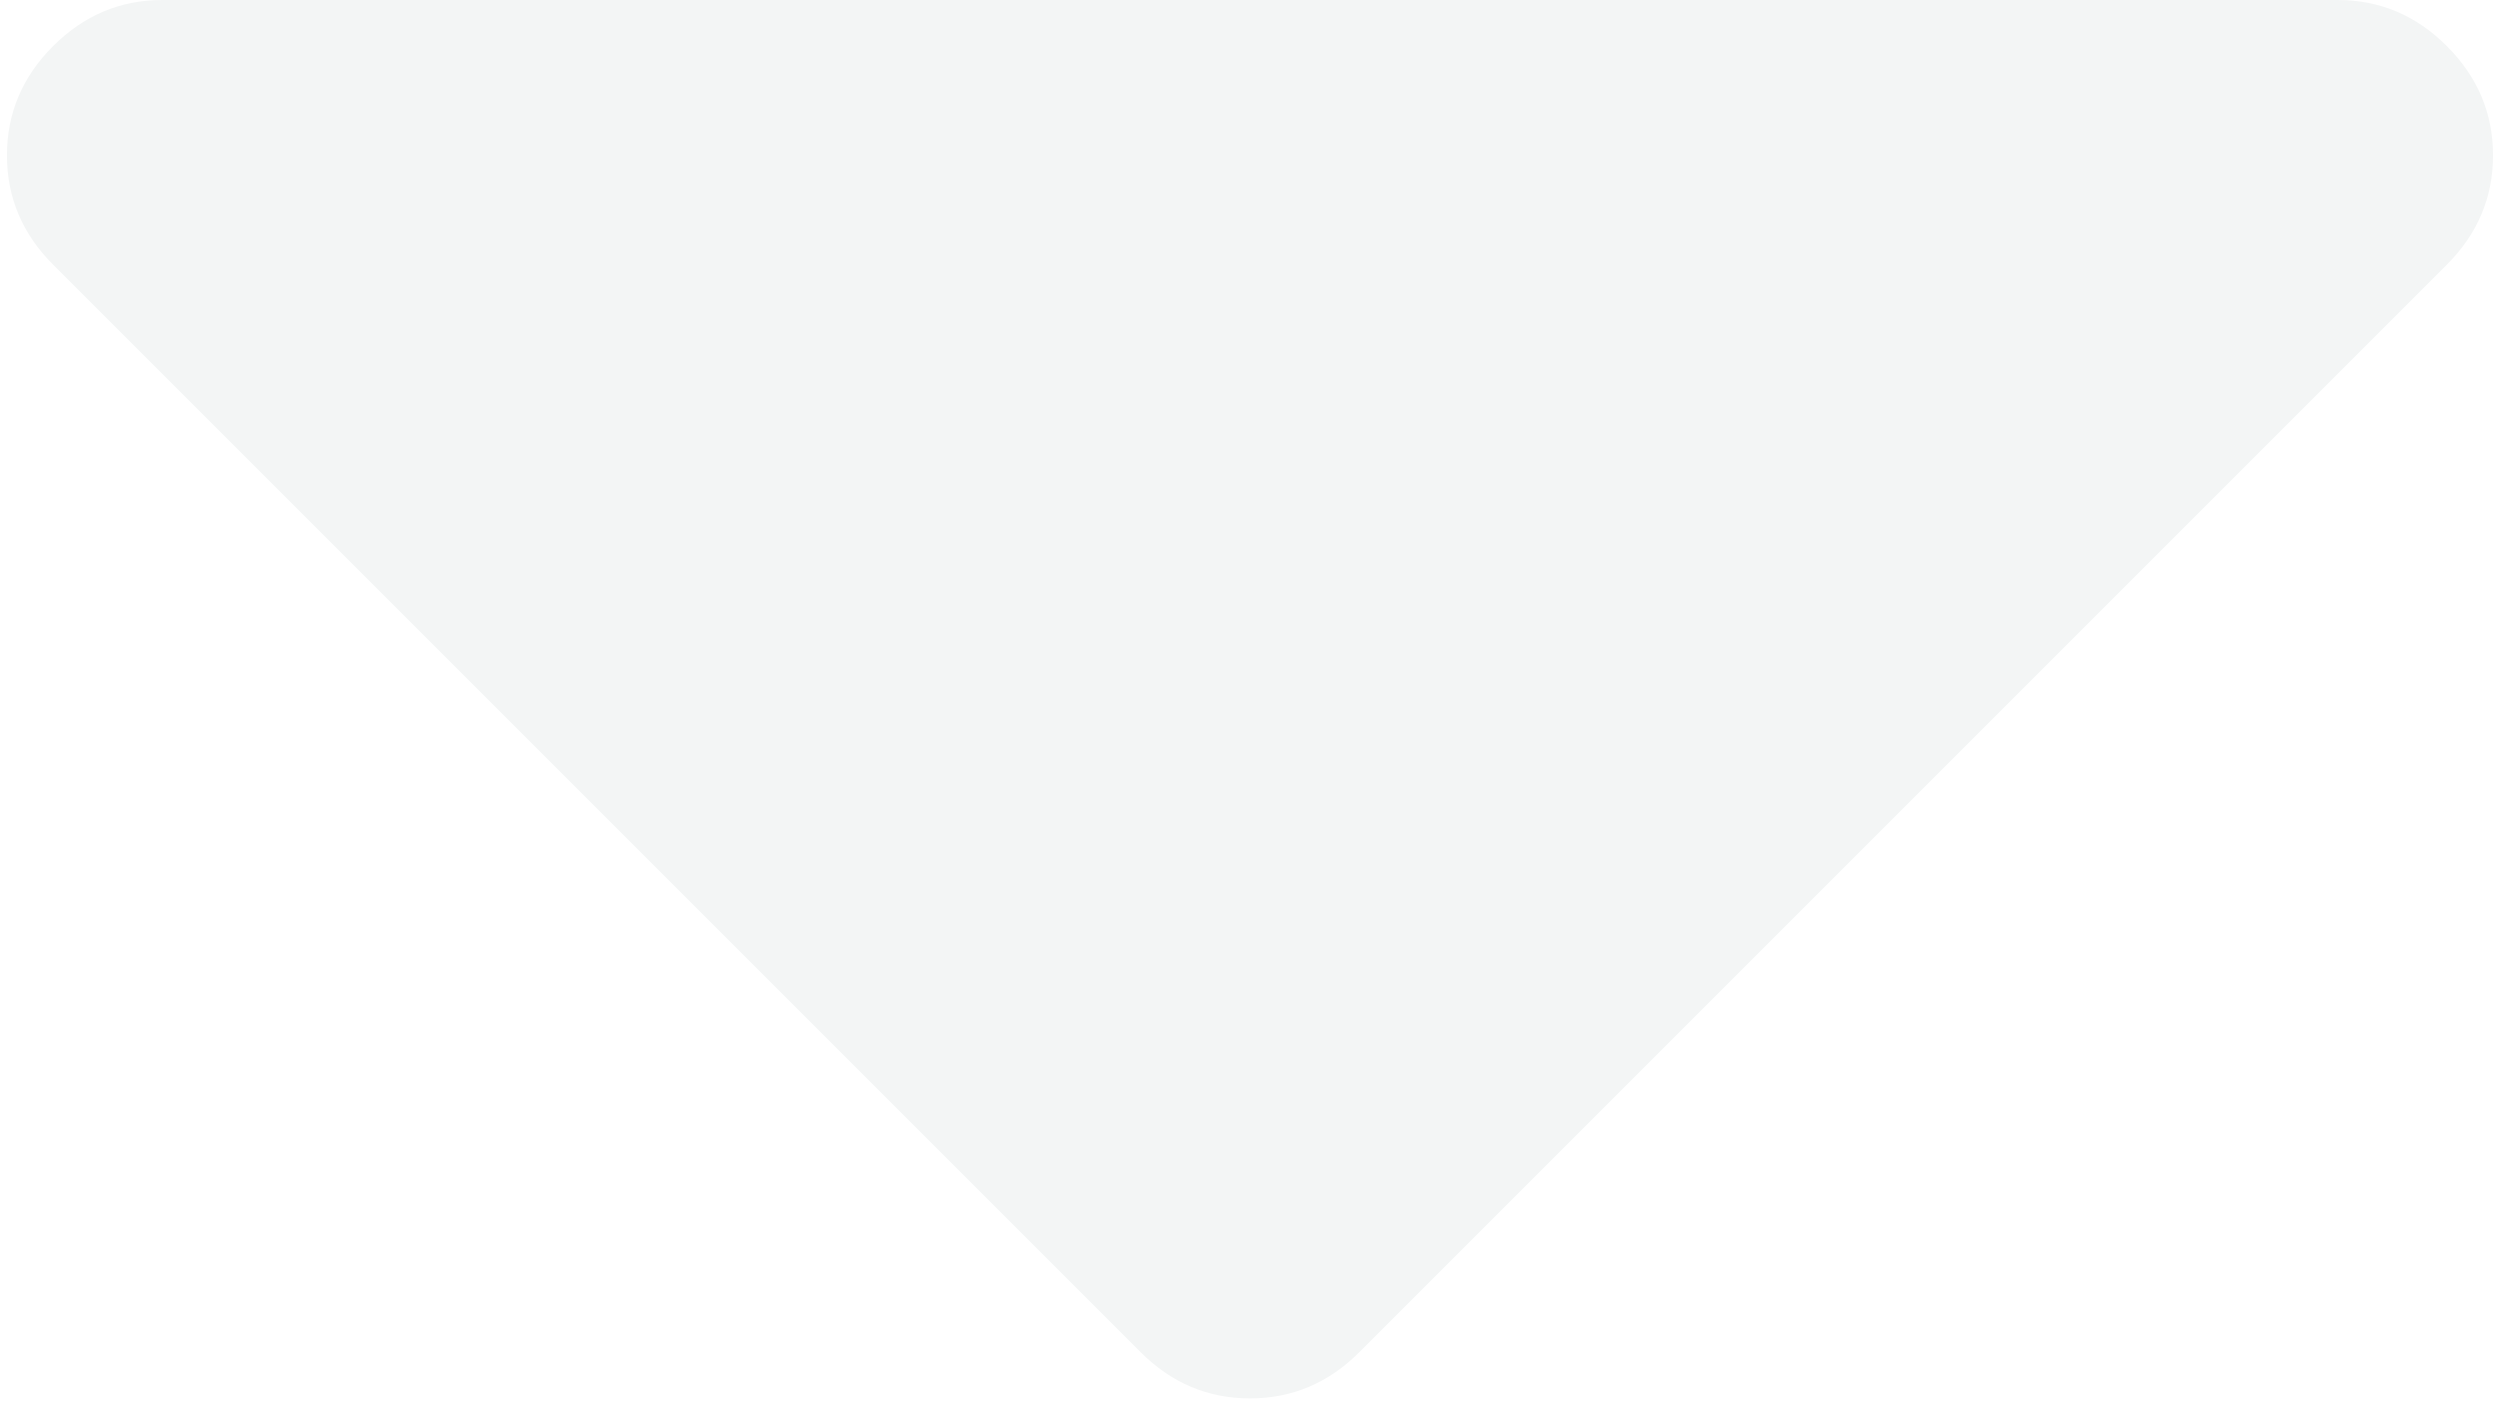
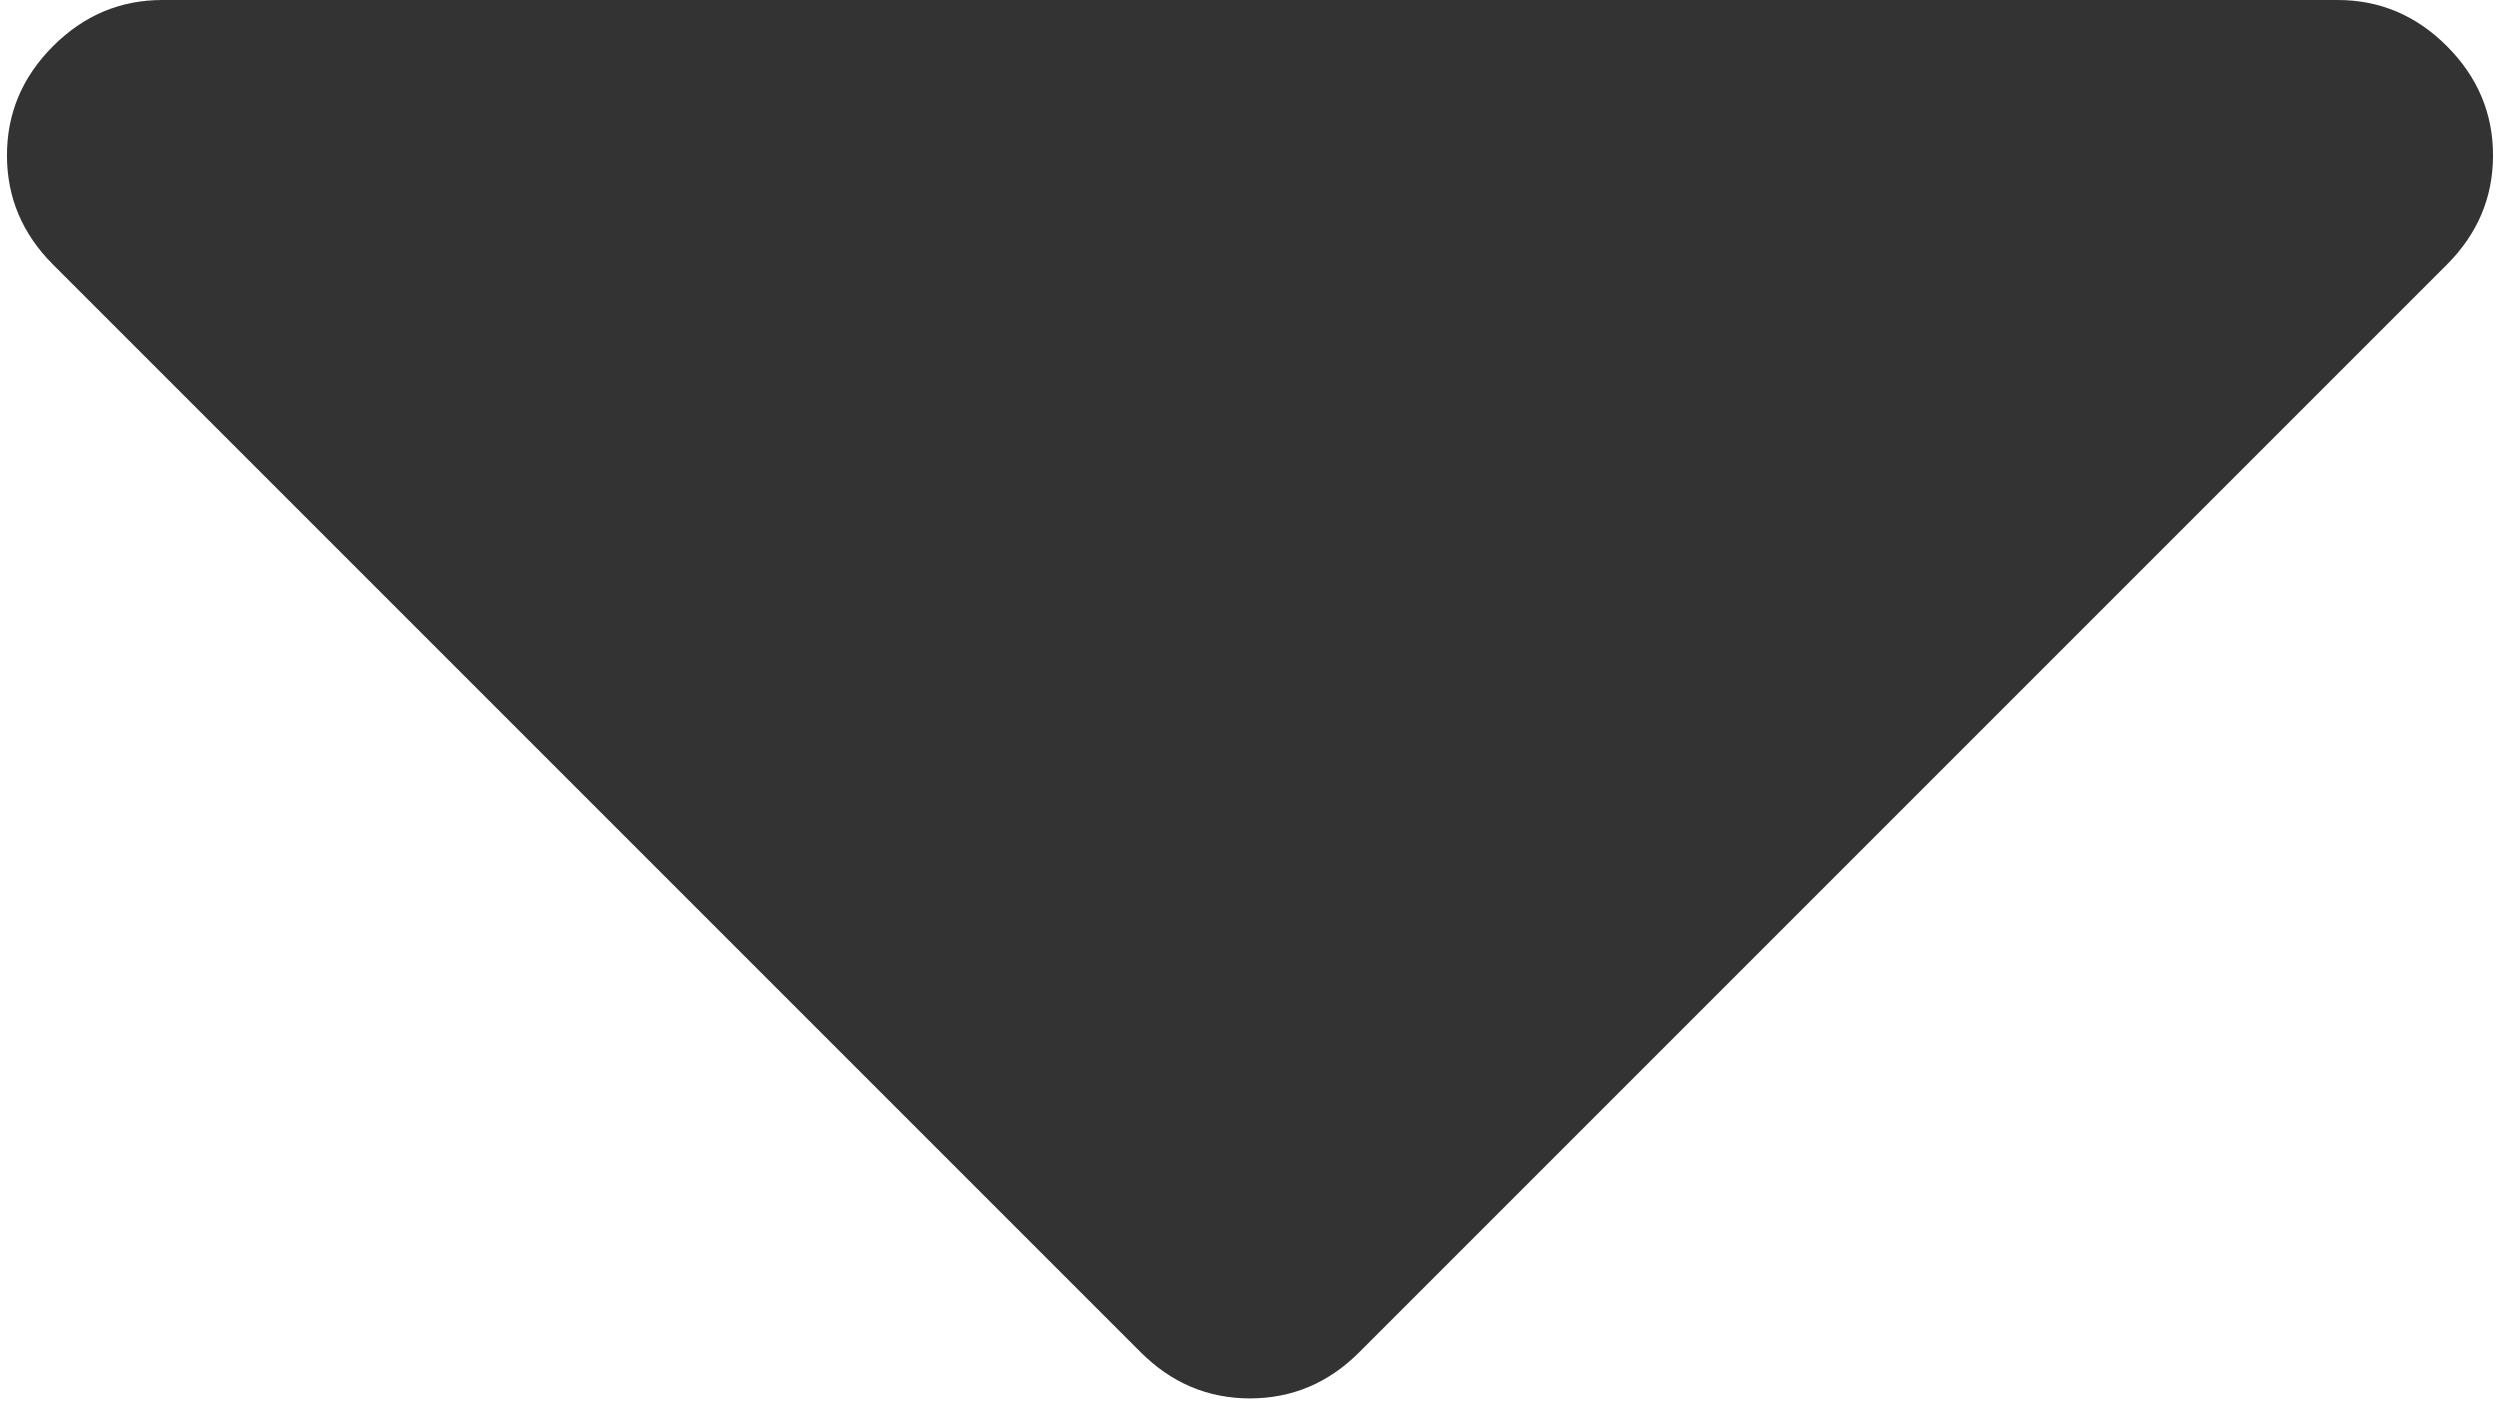
<svg xmlns="http://www.w3.org/2000/svg" width="294px" height="165px" viewBox="0 0 294 165" version="1.1">
  <defs />
  <g id="Page-1" stroke="none" stroke-width="1" fill="none" fill-rule="evenodd">
-     <g id="sort-(1)" fill="#F3F5F5">
+     <g id="sort-(1)" fill="#333333">
      <g id="Capa_1">
        <g id="Group">
          <path d="M19.092,164.452 L274.905,164.452 C279.854,164.452 284.138,162.645 287.753,159.028 C291.366,155.412 293.18,151.13 293.18,146.181 C293.18,141.232 291.367,136.952 287.753,133.331 L159.846,5.424 C156.232,1.812 151.951,0 146.999,0 C142.047,0 137.766,1.812 134.149,5.424 L6.242,133.331 C2.625,136.948 0.818,141.232 0.818,146.181 C0.818,151.129 2.625,155.412 6.242,159.028 C9.863,162.645 14.144,164.452 19.092,164.452 L19.092,164.452 Z" id="Shape" transform="translate(146.999, 82.226) scale(1, -1) translate(-146.999, -82.226) " />
        </g>
      </g>
    </g>
  </g>
</svg>
